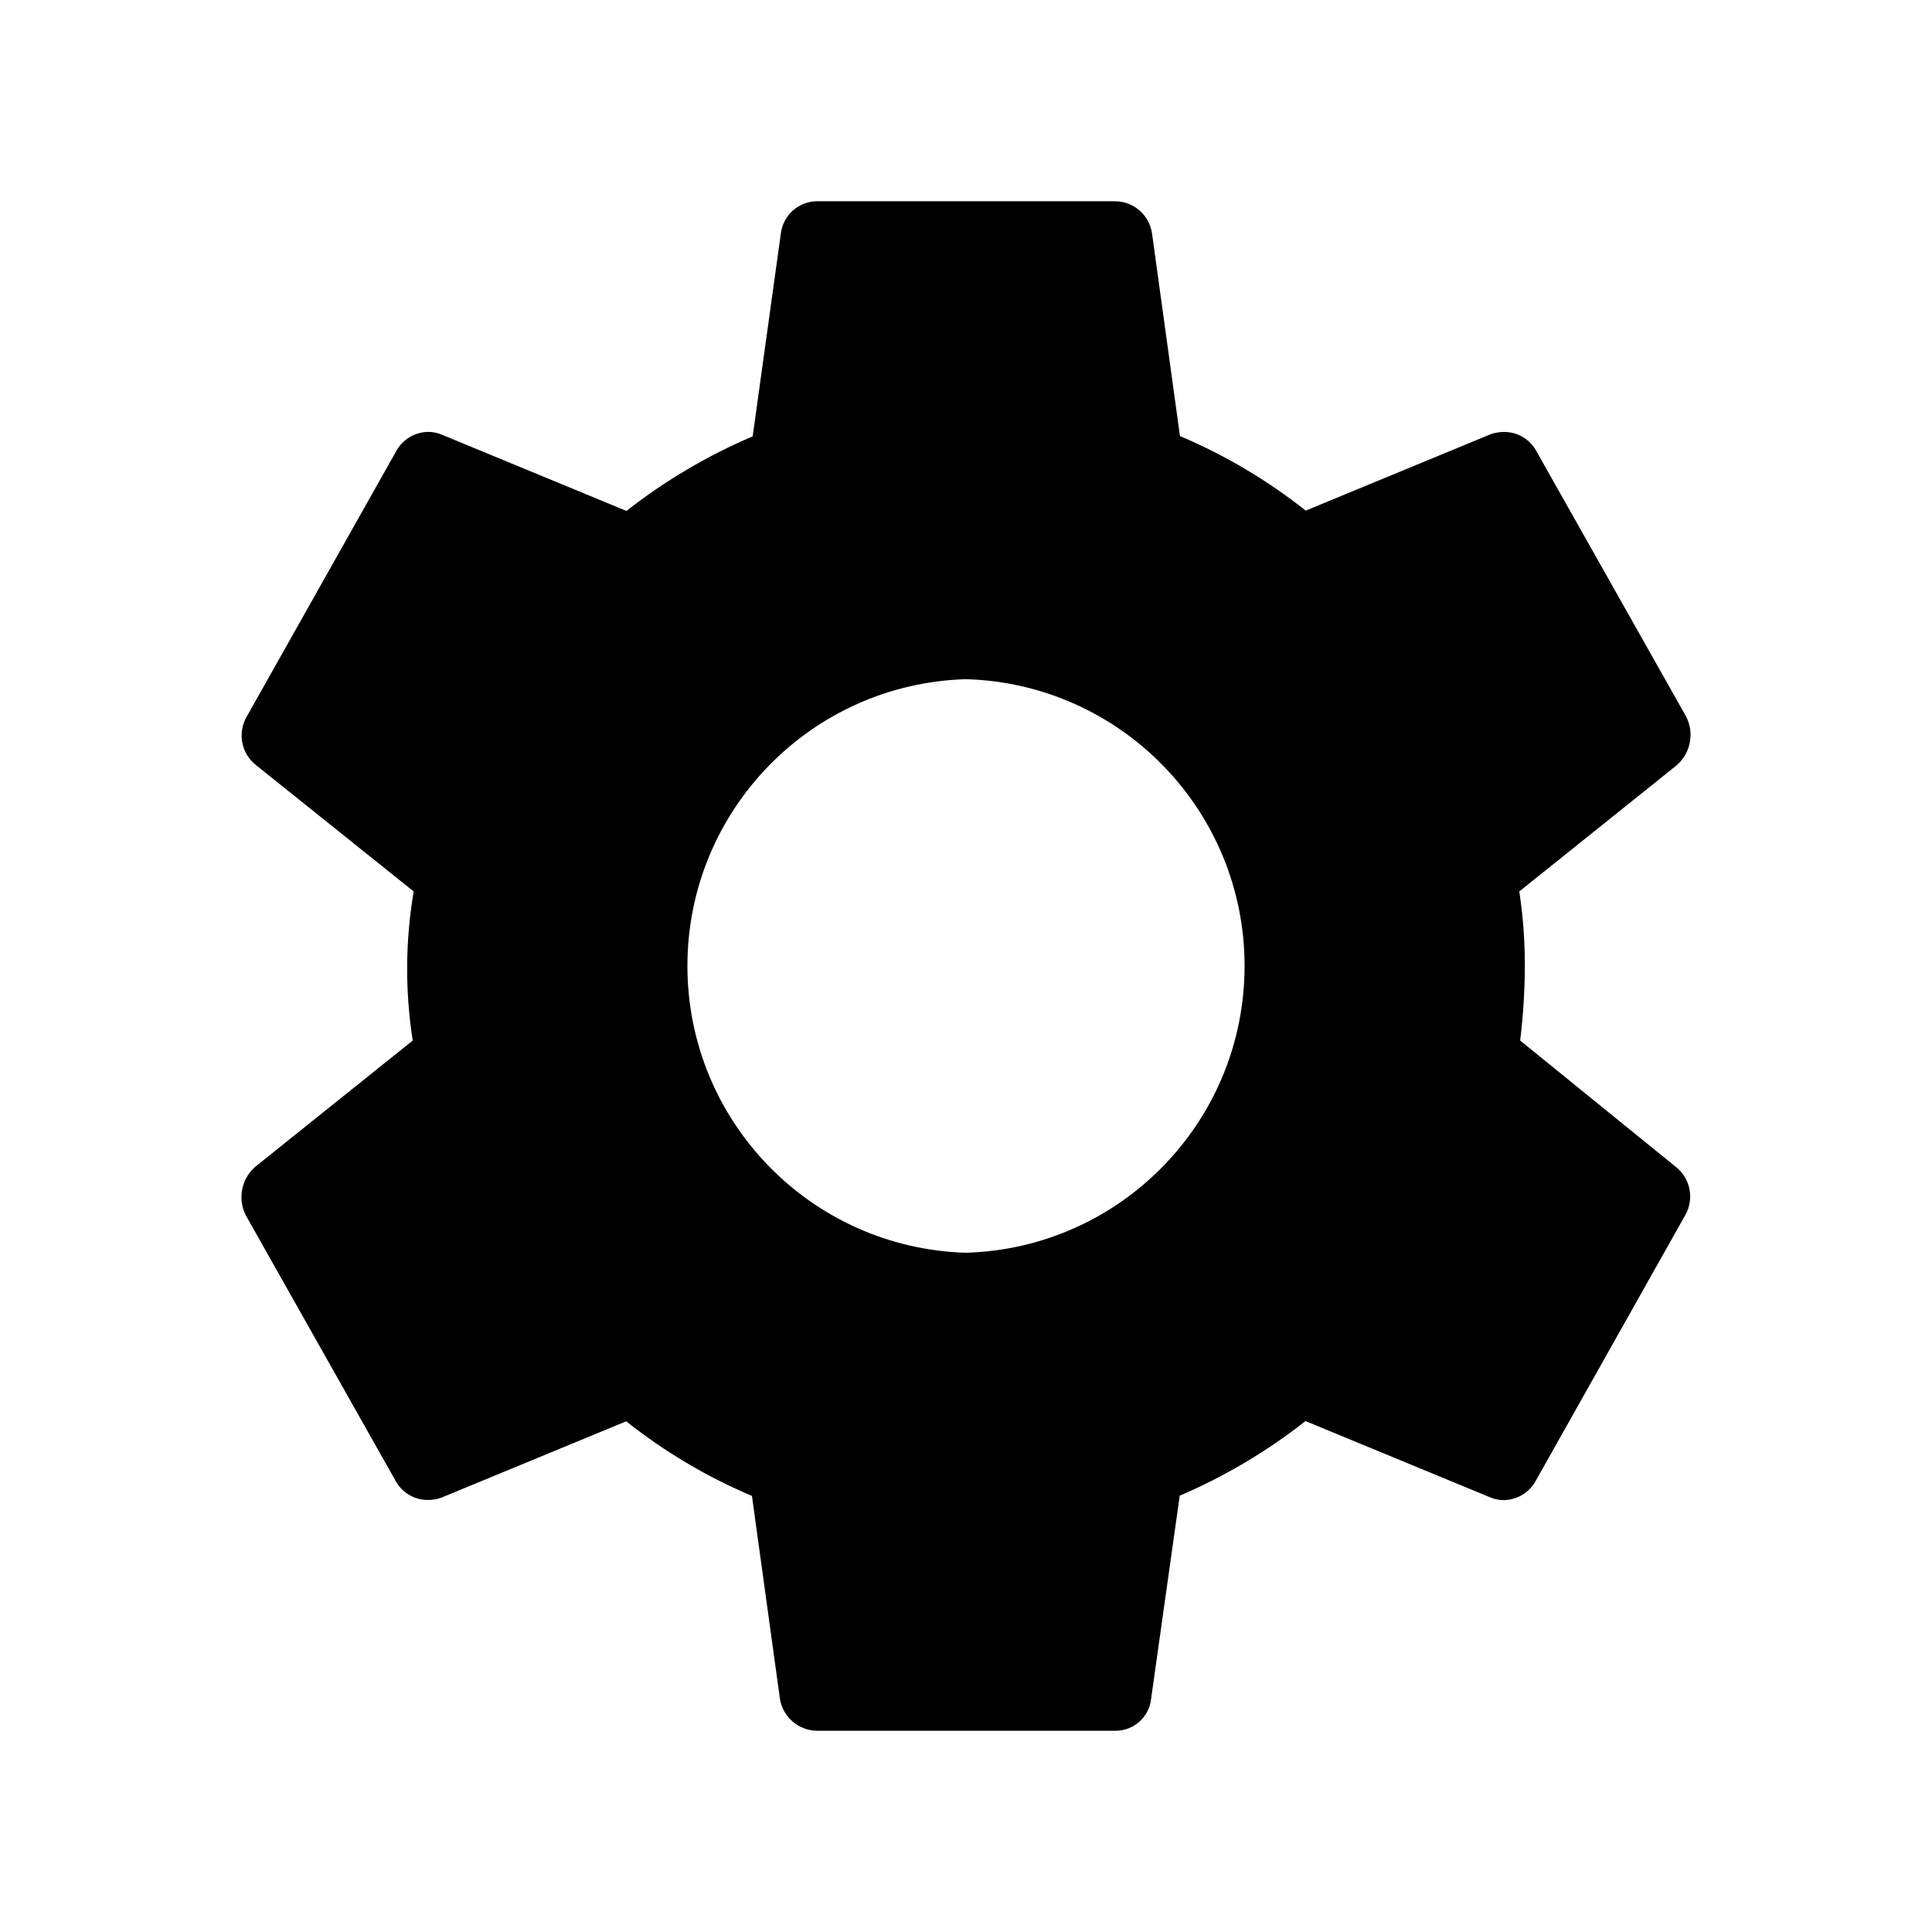
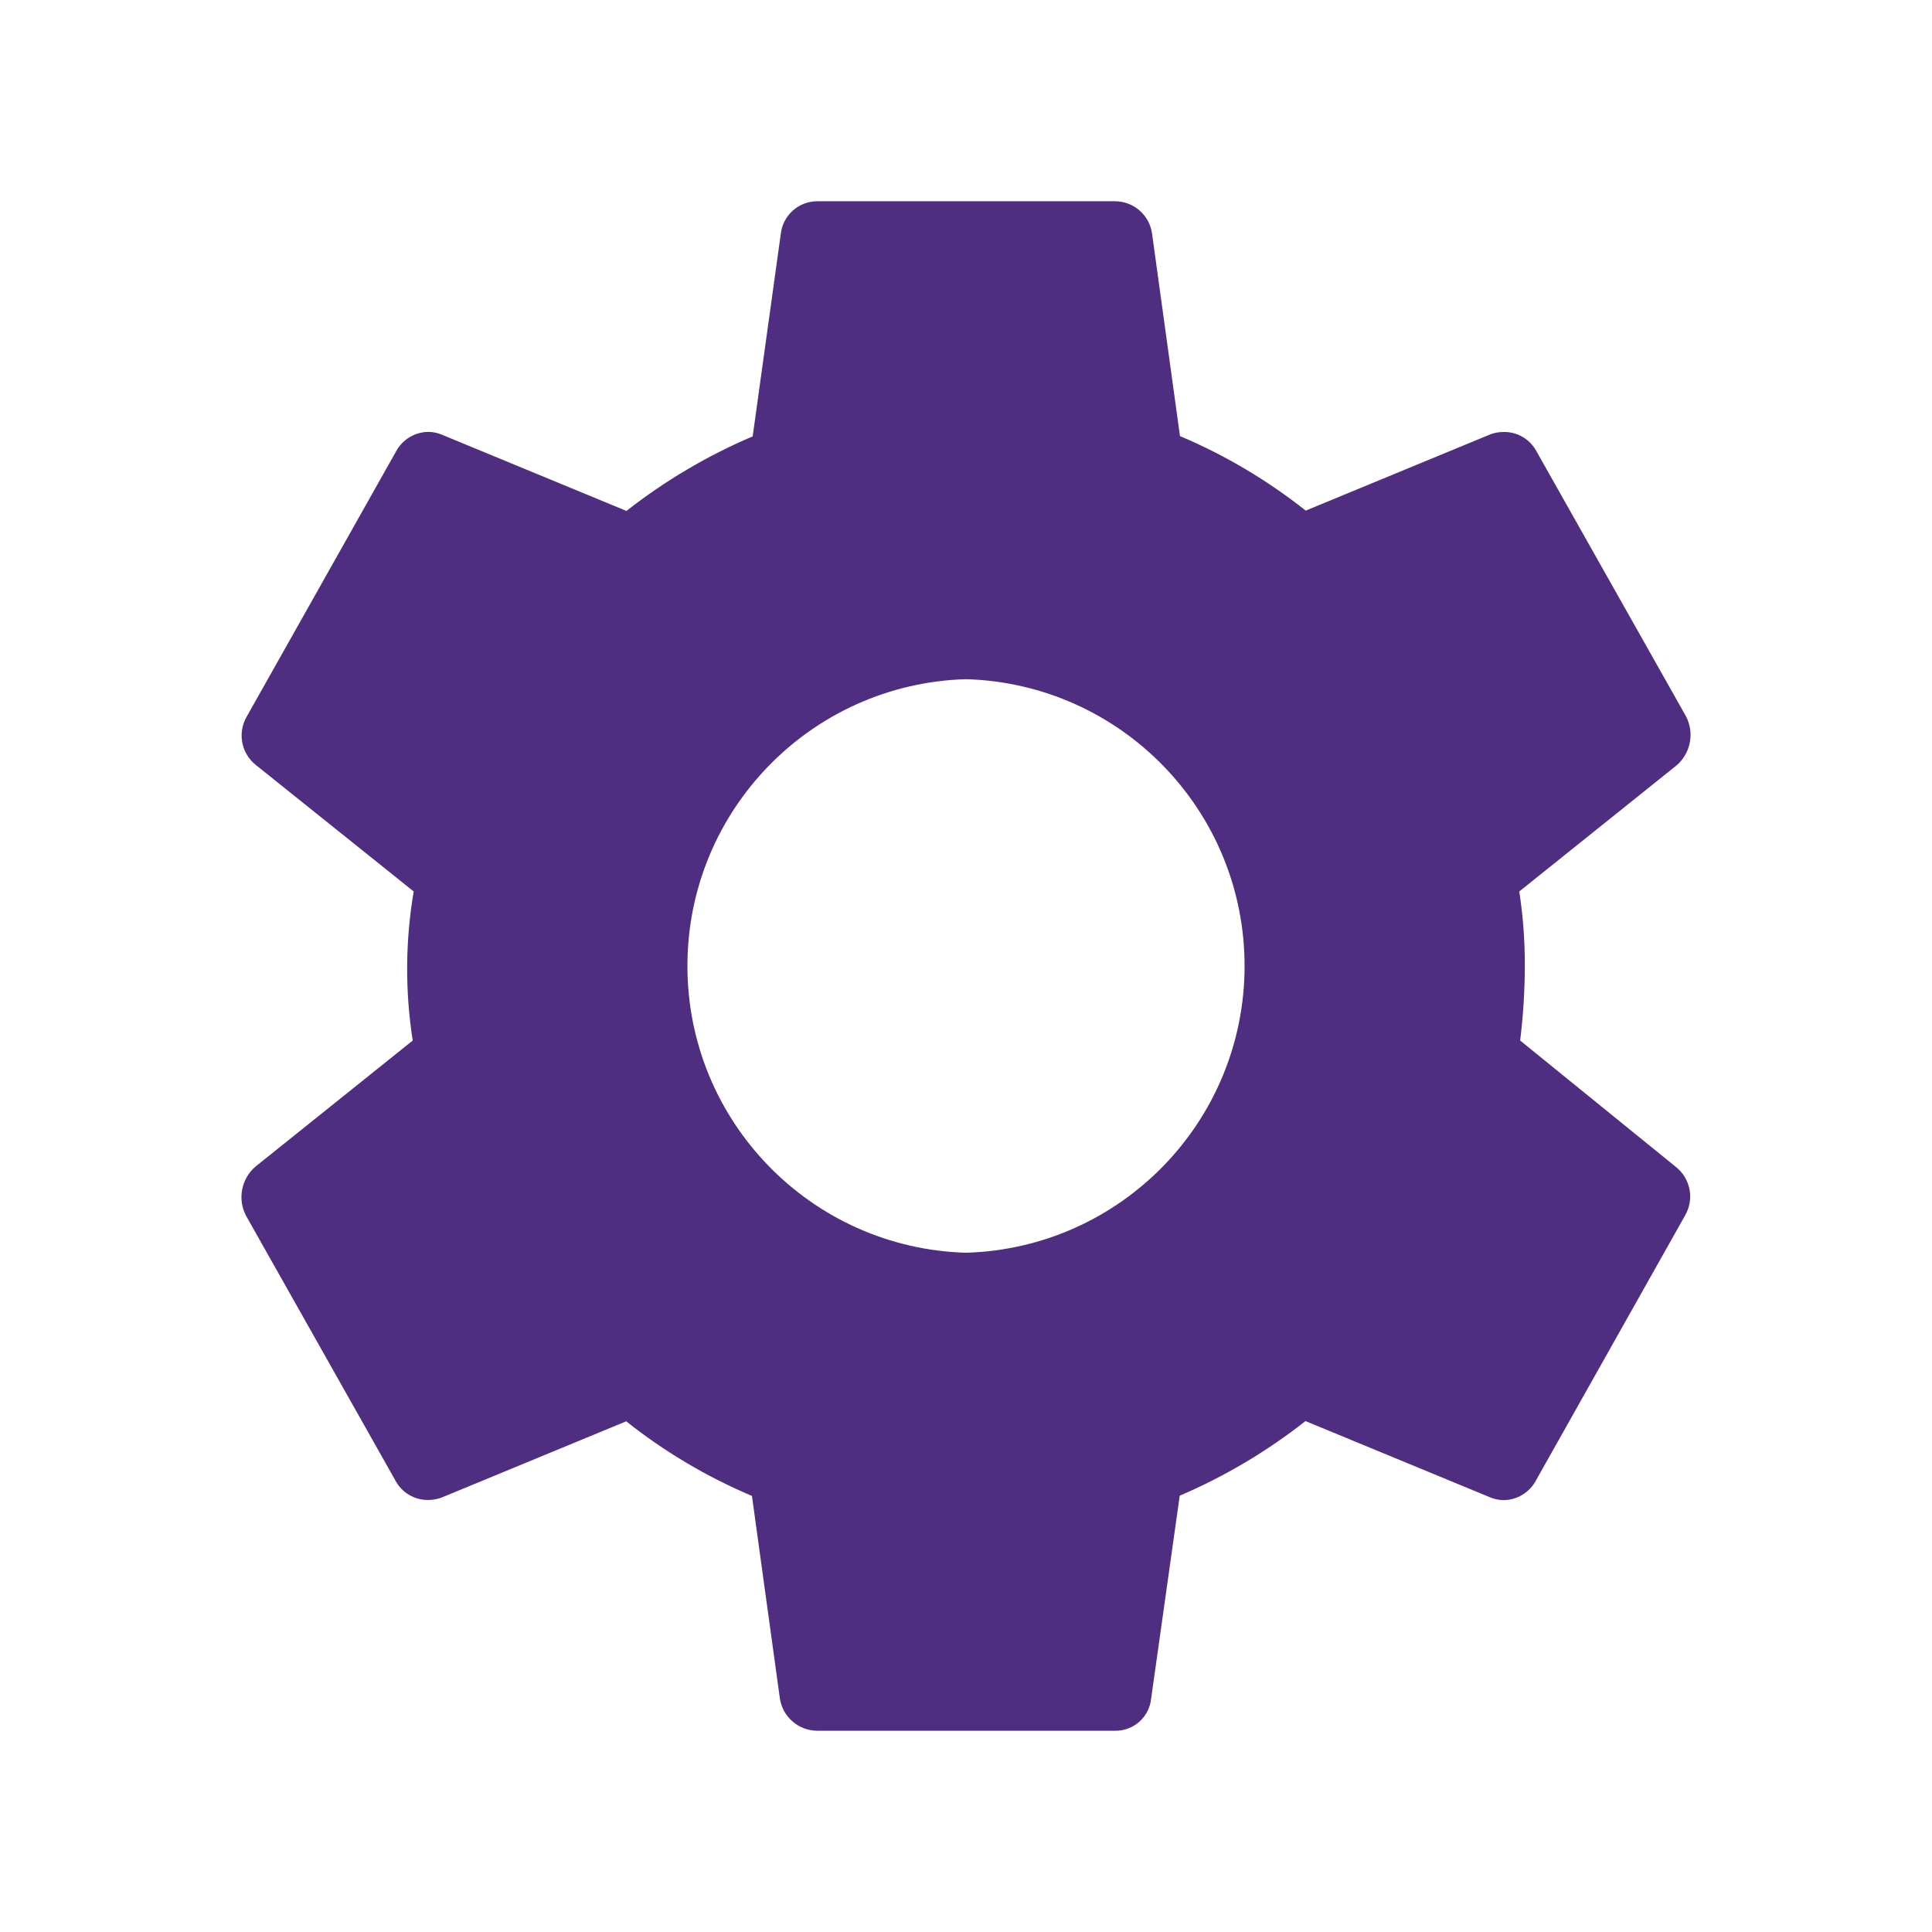
<svg xmlns="http://www.w3.org/2000/svg" id="settings" width="24" height="24" viewBox="0 0 24 24">
  <rect id="Boundary" width="24" height="24" fill="none" />
-   <path id="_Color" data-name=" ↳Color" d="M10.851,19h-3.7a.472.472,0,0,1-.463-.4l-.347-2.517a6.723,6.723,0,0,1-1.562-.927l-2.3.95a.5.5,0,0,1-.16.027.454.454,0,0,1-.407-.241L.055,12.6a.5.5,0,0,1,.116-.606l1.956-1.568a5.744,5.744,0,0,1,.012-1.852L.182,7.006A.468.468,0,0,1,.066,6.4L1.918,3.111a.461.461,0,0,1,.4-.246.442.442,0,0,1,.164.032l2.3.95A6.939,6.939,0,0,1,6.35,2.921L6.7.4A.456.456,0,0,1,7.148,0h3.7a.466.466,0,0,1,.463.4l.347,2.517a6.751,6.751,0,0,1,1.562.926l2.3-.95a.5.5,0,0,1,.16-.027.454.454,0,0,1,.407.241L17.945,6.4a.5.5,0,0,1-.116.606L15.873,8.574a5.962,5.962,0,0,1,.069.926,7.831,7.831,0,0,1-.058.926l1.932,1.568a.469.469,0,0,1,.116.606l-1.851,3.289a.461.461,0,0,1-.4.246.443.443,0,0,1-.164-.032l-2.3-.95a6.942,6.942,0,0,1-1.562.927L11.3,18.6A.444.444,0,0,1,10.851,19ZM9,5.937a3.564,3.564,0,0,0,0,7.125A3.564,3.564,0,0,0,9,5.937Z" transform="translate(3 2.5)" fill="currentColor" />
+   <path id="_Color" data-name=" ↳Color" d="M10.851,19h-3.7a.472.472,0,0,1-.463-.4l-.347-2.517a6.723,6.723,0,0,1-1.562-.927l-2.3.95a.5.5,0,0,1-.16.027.454.454,0,0,1-.407-.241L.055,12.6a.5.5,0,0,1,.116-.606l1.956-1.568a5.744,5.744,0,0,1,.012-1.852L.182,7.006A.468.468,0,0,1,.066,6.4L1.918,3.111a.461.461,0,0,1,.4-.246.442.442,0,0,1,.164.032l2.3.95A6.939,6.939,0,0,1,6.35,2.921L6.7.4A.456.456,0,0,1,7.148,0h3.7a.466.466,0,0,1,.463.4l.347,2.517a6.751,6.751,0,0,1,1.562.926l2.3-.95a.5.5,0,0,1,.16-.027.454.454,0,0,1,.407.241L17.945,6.4a.5.5,0,0,1-.116.606L15.873,8.574a5.962,5.962,0,0,1,.069.926,7.831,7.831,0,0,1-.058.926l1.932,1.568a.469.469,0,0,1,.116.606l-1.851,3.289a.461.461,0,0,1-.4.246.443.443,0,0,1-.164-.032l-2.3-.95a6.942,6.942,0,0,1-1.562.927L11.3,18.6A.444.444,0,0,1,10.851,19ZM9,5.937a3.564,3.564,0,0,0,0,7.125A3.564,3.564,0,0,0,9,5.937Z" transform="translate(3 2.5)" fill="#4F2D80" />
</svg>
